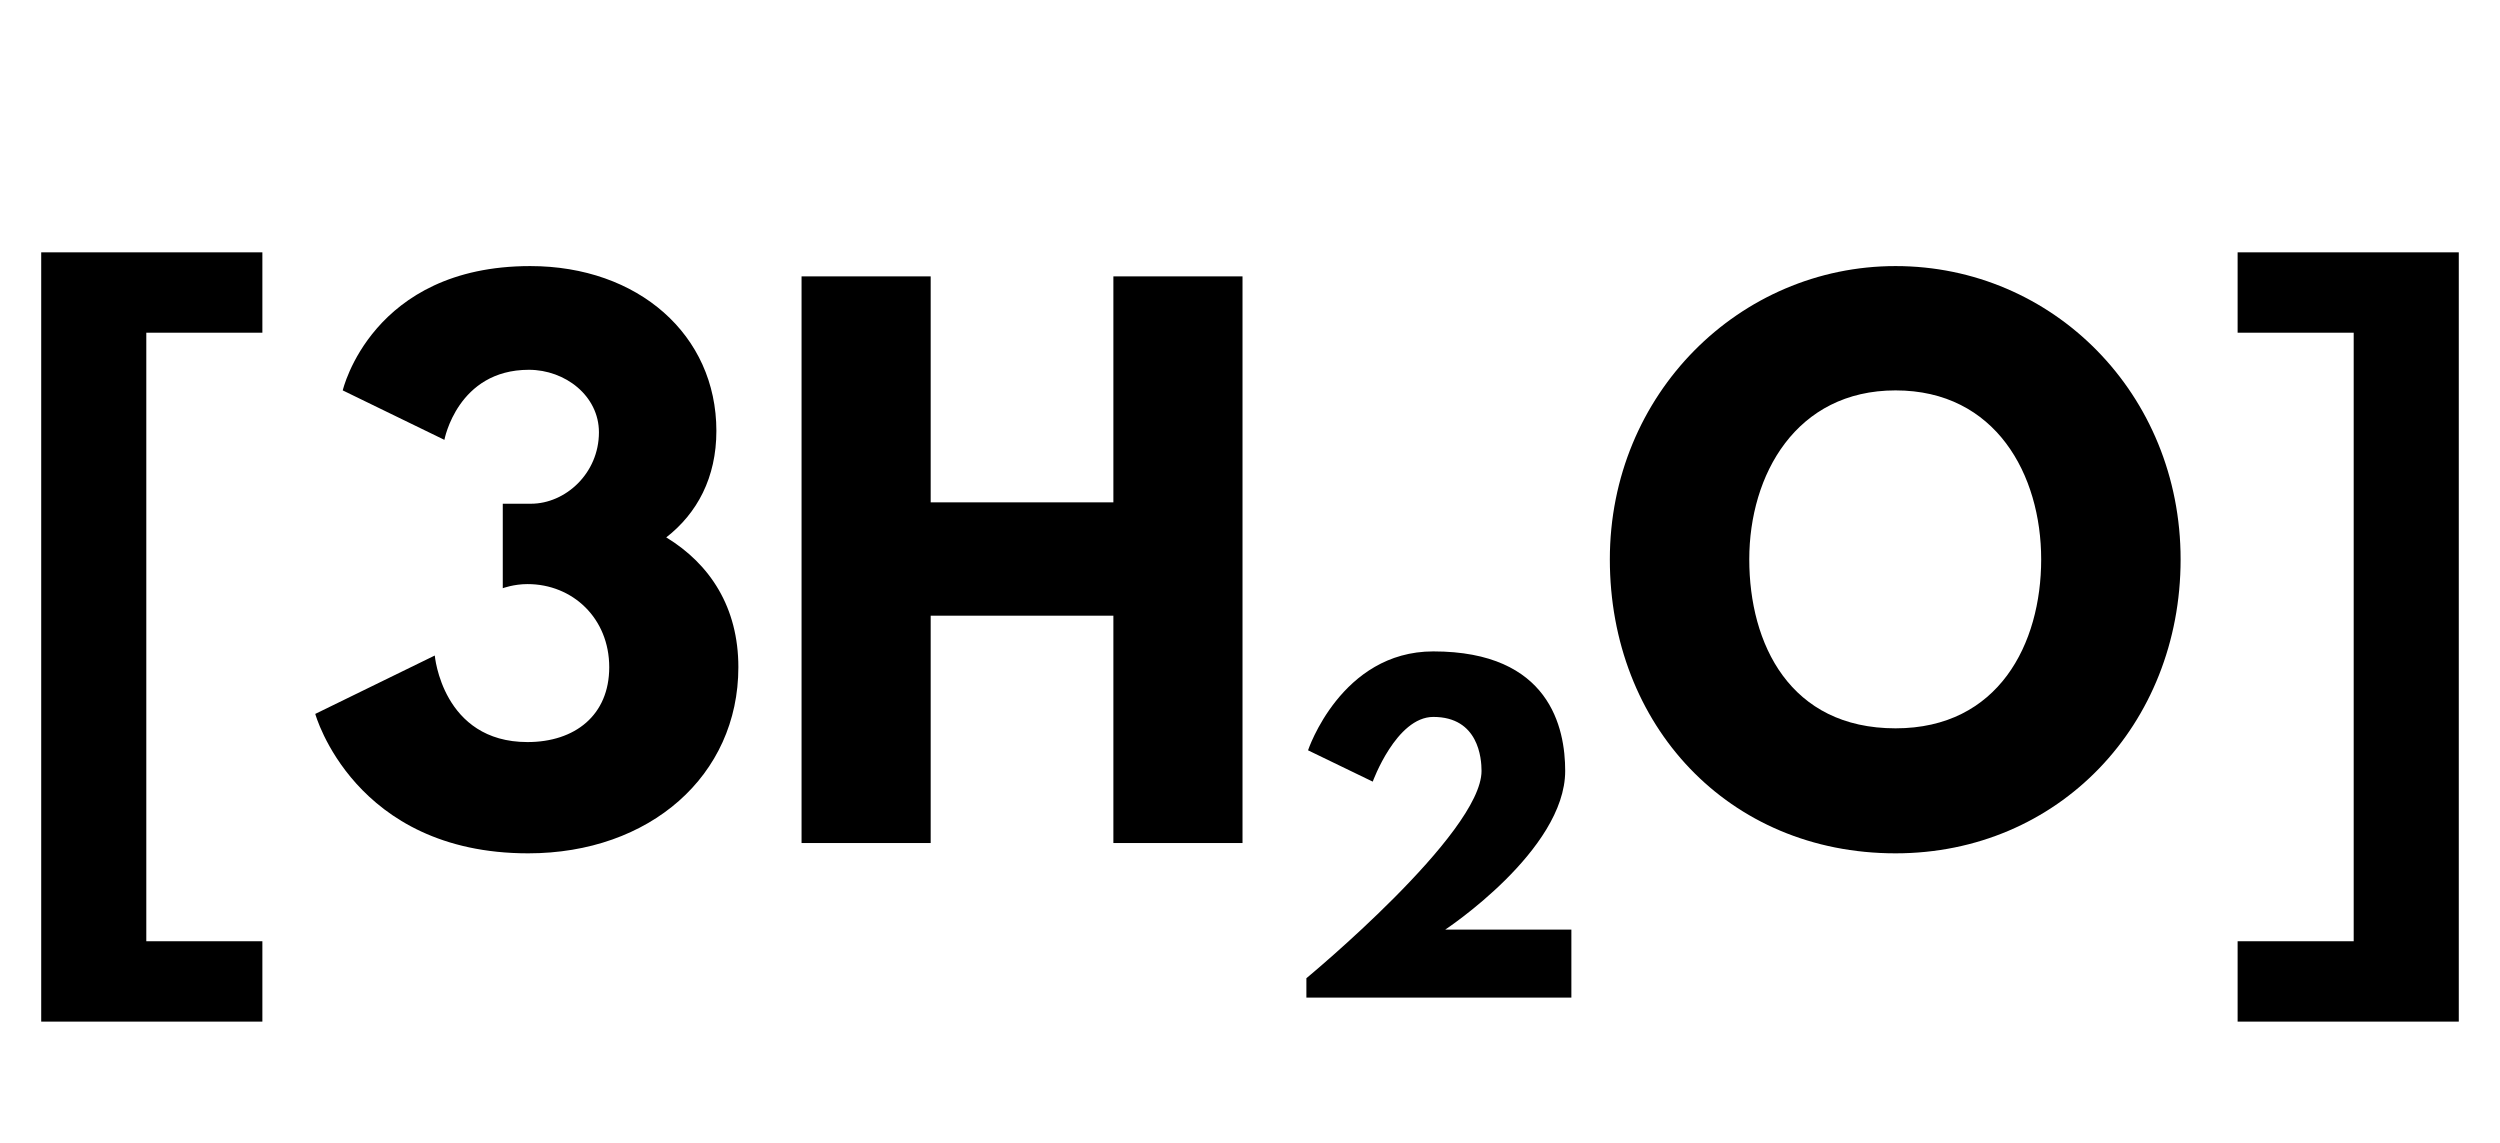
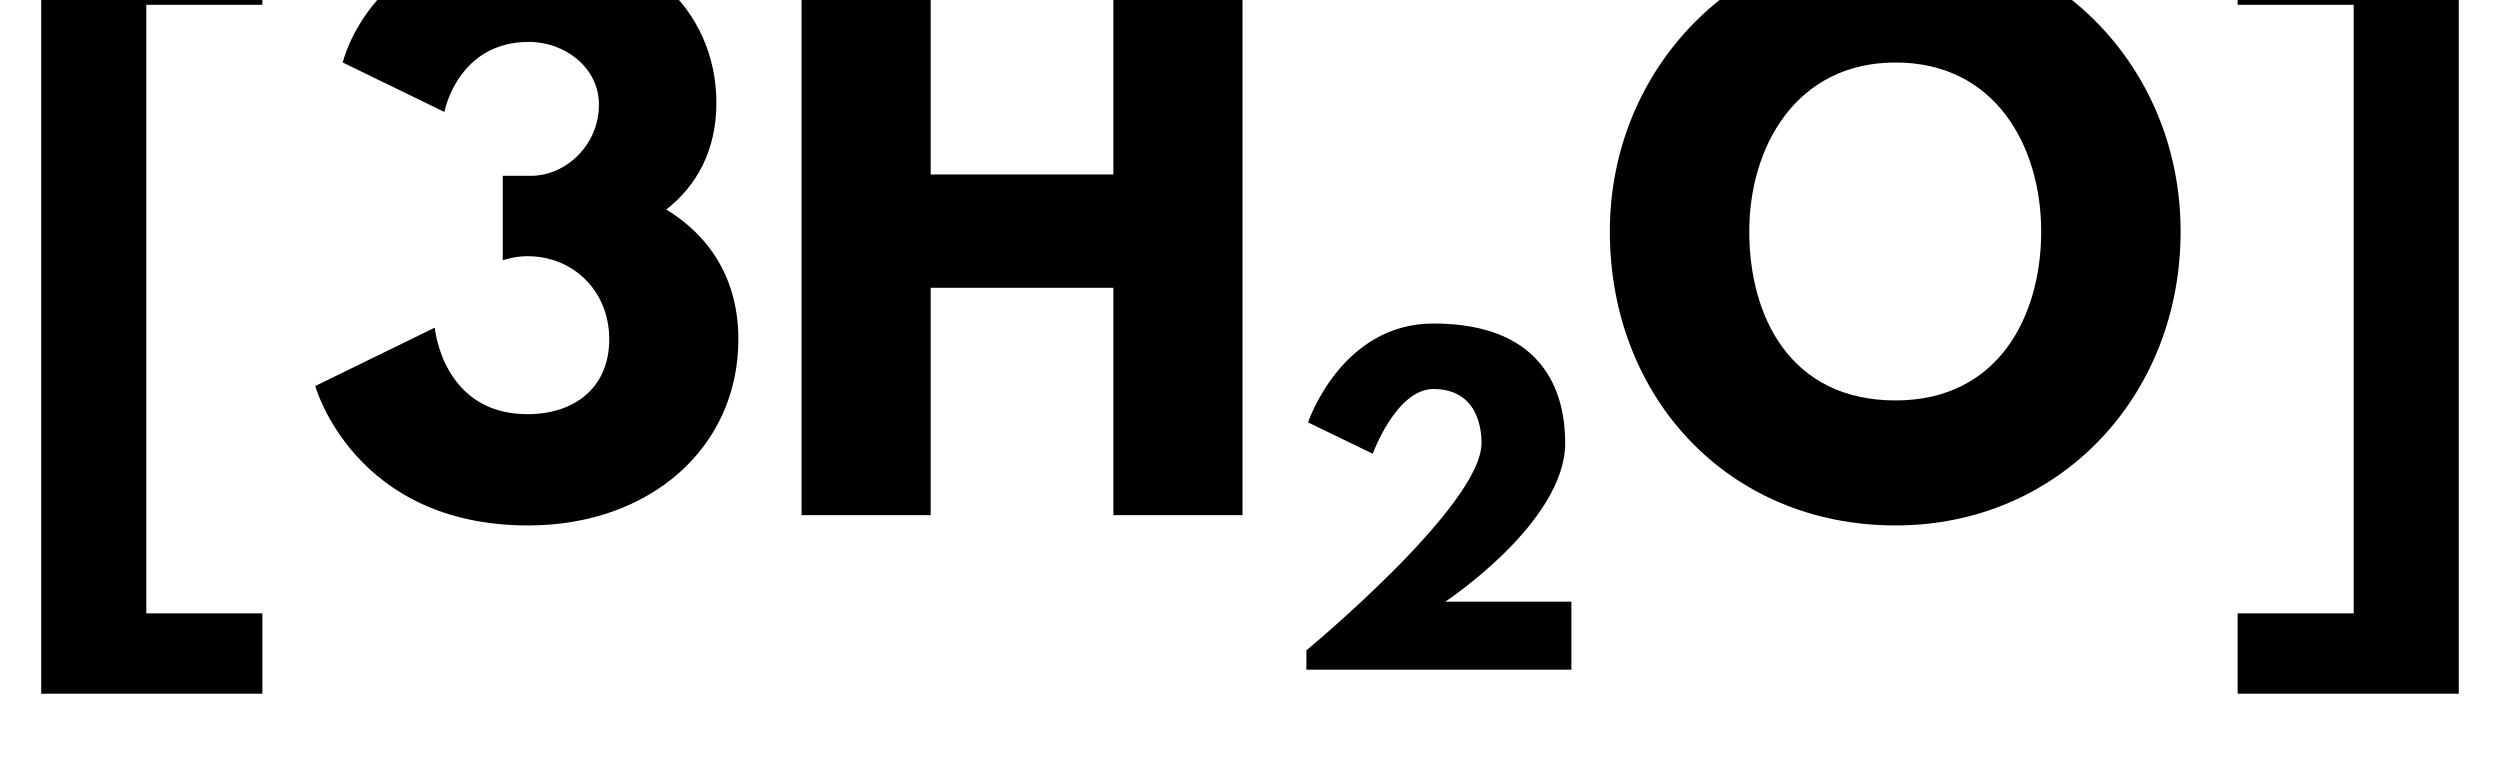
- <svg xmlns="http://www.w3.org/2000/svg" xmlns:xlink="http://www.w3.org/1999/xlink" viewBox="0 0 92.241 42.144" version="1.1" baseProfile="full">
+ <svg xmlns="http://www.w3.org/2000/svg" xmlns:xlink="http://www.w3.org/1999/xlink" viewBox="0 0 145.592 45" version="1.1" baseProfile="full">
  <defs>
    <path id="HussarBoldWeb-H" d="M248 331v-331h-188v825h188v-329h266v329h188v-825h-188v331h-266z" />
    <path id="HussarBoldWeb-two" d="M363 681c-90 0 -147 -157 -147 -157l-157 76s80 240 304 240c283 0 320 -186 320 -290c0 -193 -291 -385 -291 -385h306v-165h-643v47s425 351 425 503c0 30 -7 131 -117 131z" />
    <path id="HussarBoldWeb-O" d="M23 413c0 241 189 427 416 427c229 0 415 -186 415 -427s-178 -428 -415 -428c-244 0 -416 187 -416 428zM226 413c0 -123 59 -246 213 -246c150 0 212 123 212 246s-66 246 -212 246c-145 0 -213 -123 -213 -246z" />
    <path id="HussarBoldWeb-three" d="M205 587l-148 72s42 181 273 181c157 0 271 -100 271 -240c0 -68 -28 -120 -73 -155c64 -39 105 -102 105 -189c0 -158 -129 -271 -306 -271c-254 0 -310 203 -310 203l174 85s11 -126 135 -126c69 0 119 39 119 109c0 71 -53 121 -119 121c-20 0 -36 -6 -36 -6v123h41  c50 0 99 44 99 104c0 53 -49 91 -102 91c-104 0 -123 -102 -123 -102z" />
    <path id="HussarBoldWeb-bracketleft" d="M60 860h322v-117h-169v-886h169v-117h-322v1120z" />
    <path id="HussarBoldWeb-bracketright" d="M60 -143h169v886h-169v117h322v-1120h-322v117z" />
  </defs>
-   <use xlink:href="#HussarBoldWeb-H" transform="matrix(0.02534228 0 0 -0.02534228 28.0539 31.10486)" fill="black" />
-   <use xlink:href="#HussarBoldWeb-two" transform="matrix(0.01520537 0 0 -0.01520537 47.36472 36.80687)" fill="black" />
-   <use xlink:href="#HussarBoldWeb-O" transform="matrix(0.02534228 0 0 -0.02534228 58.81436 31.10486)" fill="black" />
-   <use xlink:href="#HussarBoldWeb-three" transform="matrix(0.02534228 0 0 -0.02534228 11.20129 31.10486)" fill="black" />
-   <use xlink:href="#HussarBoldWeb-bracketleft" transform="matrix(0.02534228 0 0 -0.02534228 0 31.10486)" fill="black" />
-   <use xlink:href="#HussarBoldWeb-bracketright" transform="matrix(0.02534228 0 0 -0.02534228 81.03954 31.10486)" fill="black" />
+   <use xlink:href="#HussarBoldWeb-H" transform="matrix(0.04 0 0 -0.04 44.28 30)" fill="black" />
+   <use xlink:href="#HussarBoldWeb-two" transform="matrix(0.024 0 0 -0.024 74.76 39)" fill="black" />
+   <use xlink:href="#HussarBoldWeb-O" transform="matrix(0.04 0 0 -0.04 92.832 30)" fill="black" />
+   <use xlink:href="#HussarBoldWeb-three" transform="matrix(0.04 0 0 -0.04 17.68 30)" fill="black" />
+   <use xlink:href="#HussarBoldWeb-bracketleft" transform="matrix(0.04 0 0 -0.04 0 30)" fill="black" />
+   <use xlink:href="#HussarBoldWeb-bracketright" transform="matrix(0.04 0 0 -0.04 127.912 30)" fill="black" />
</svg>
